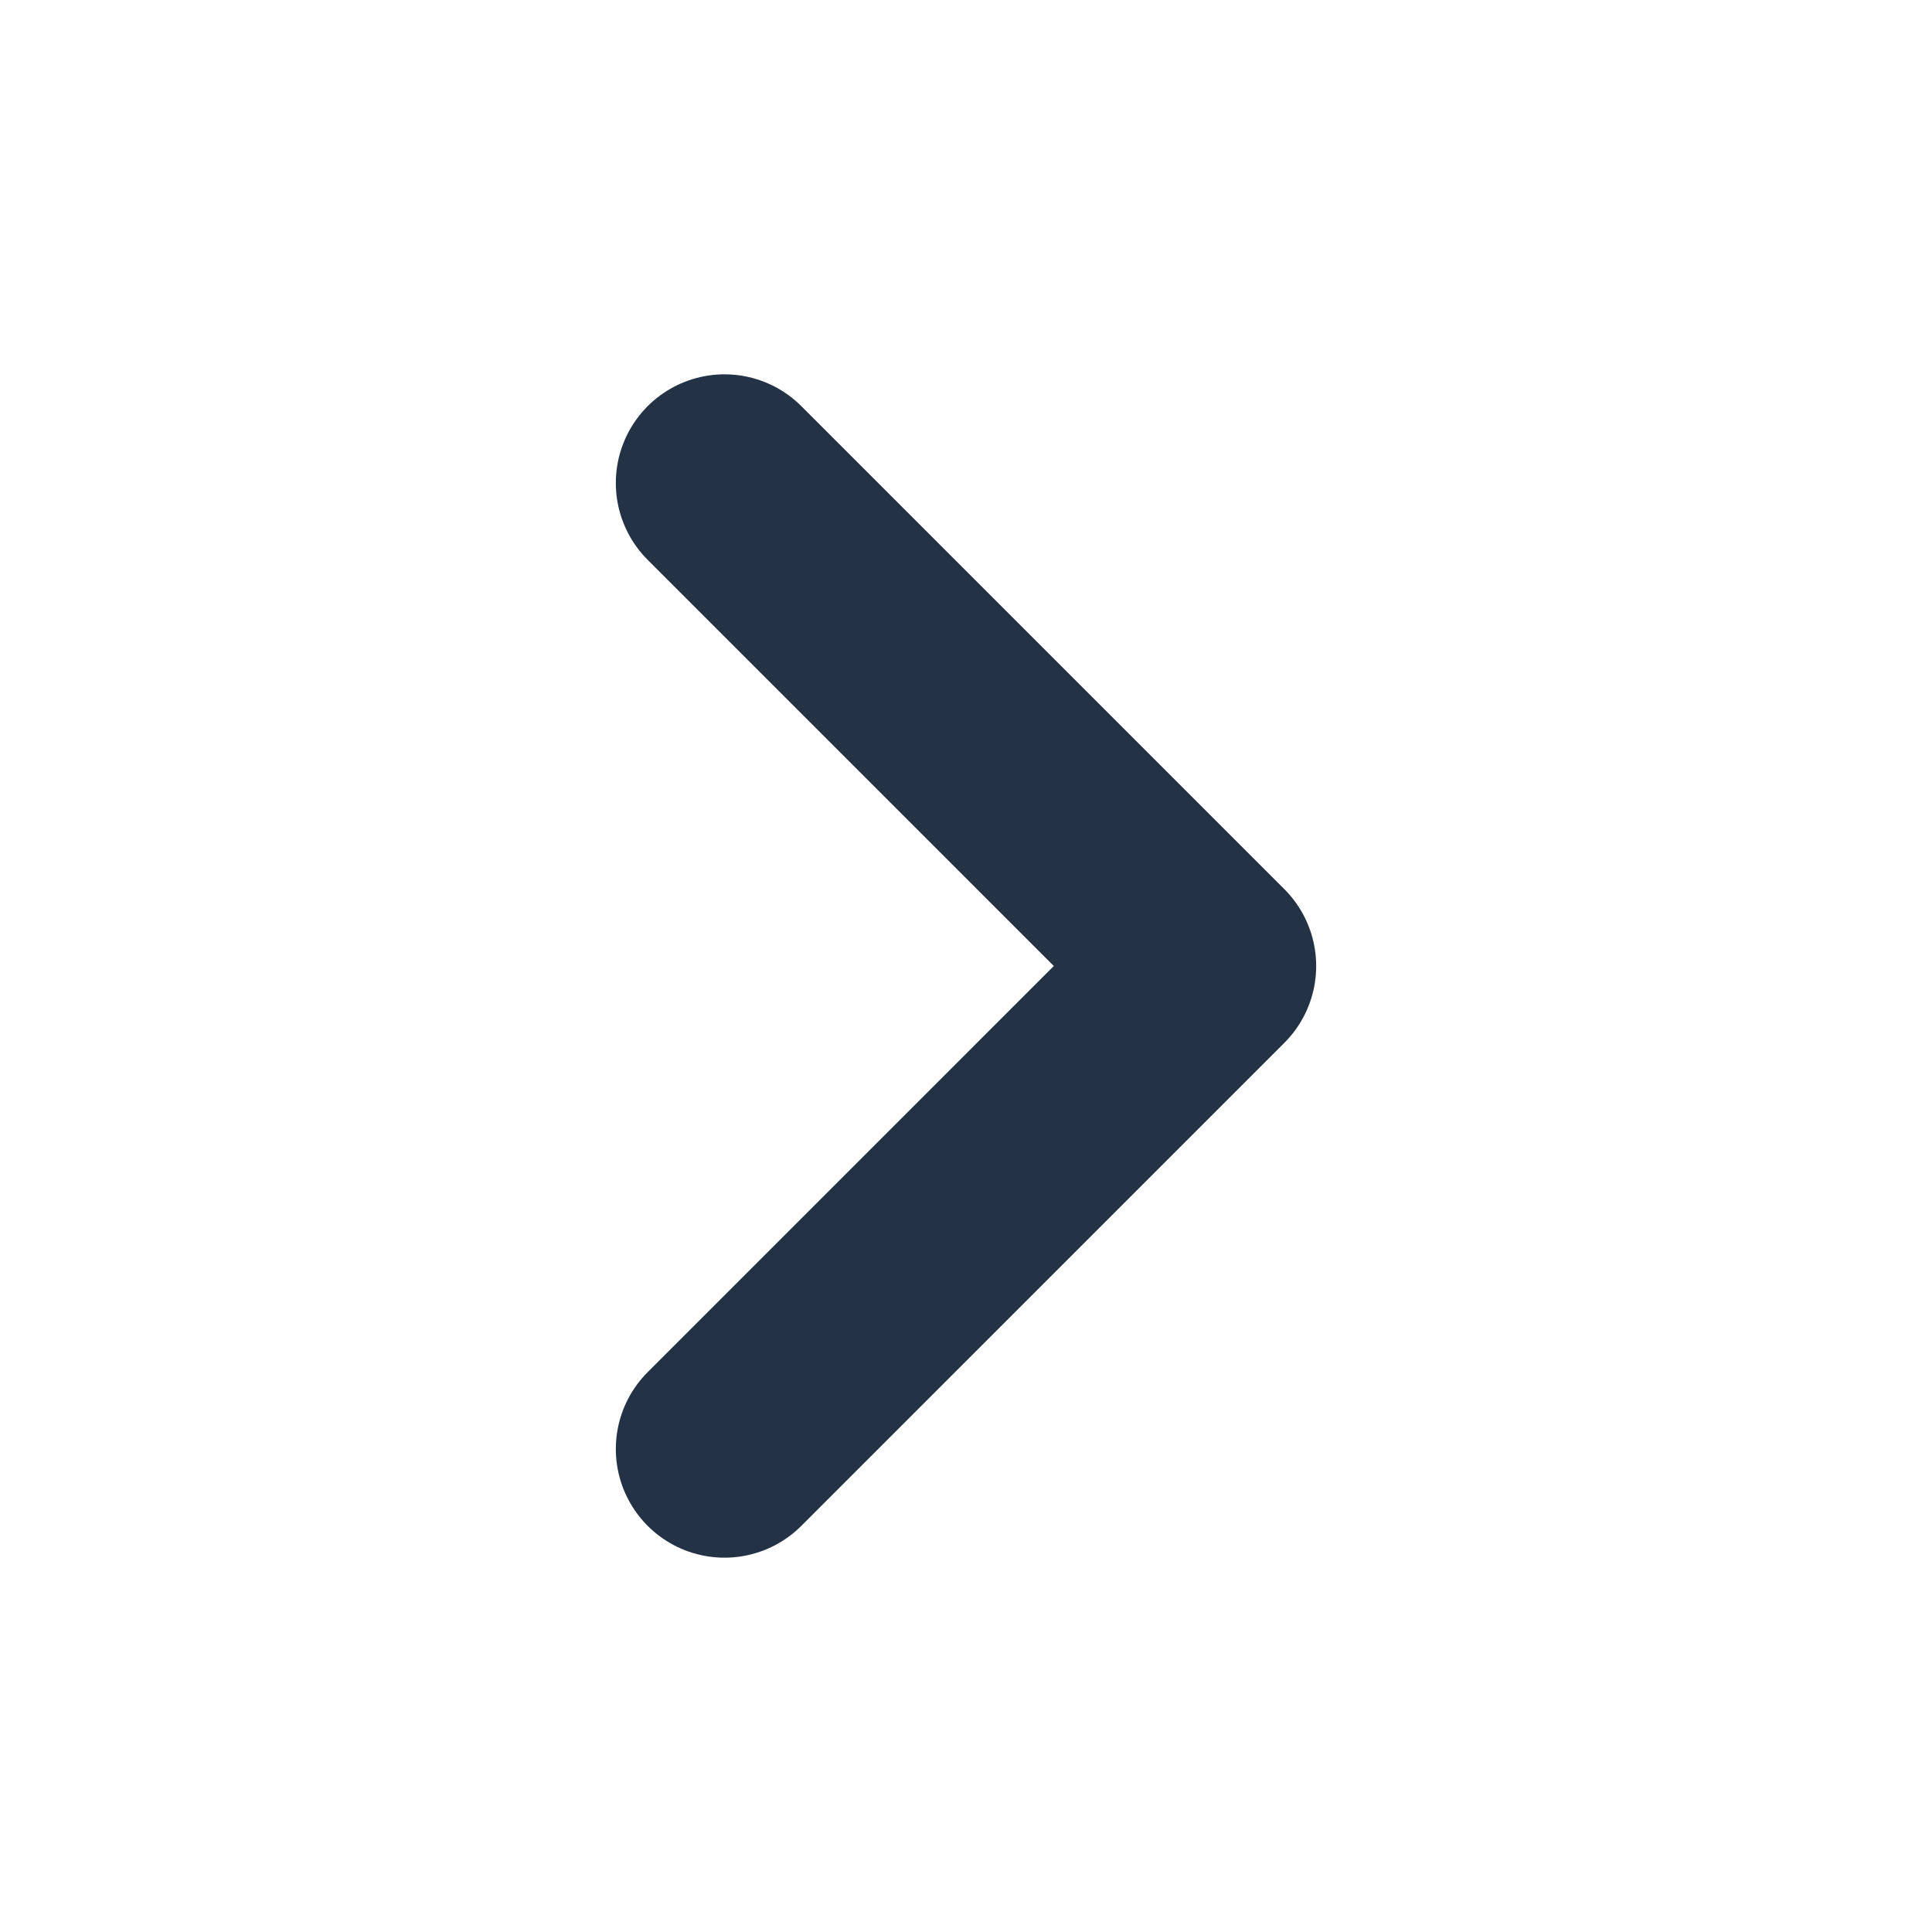
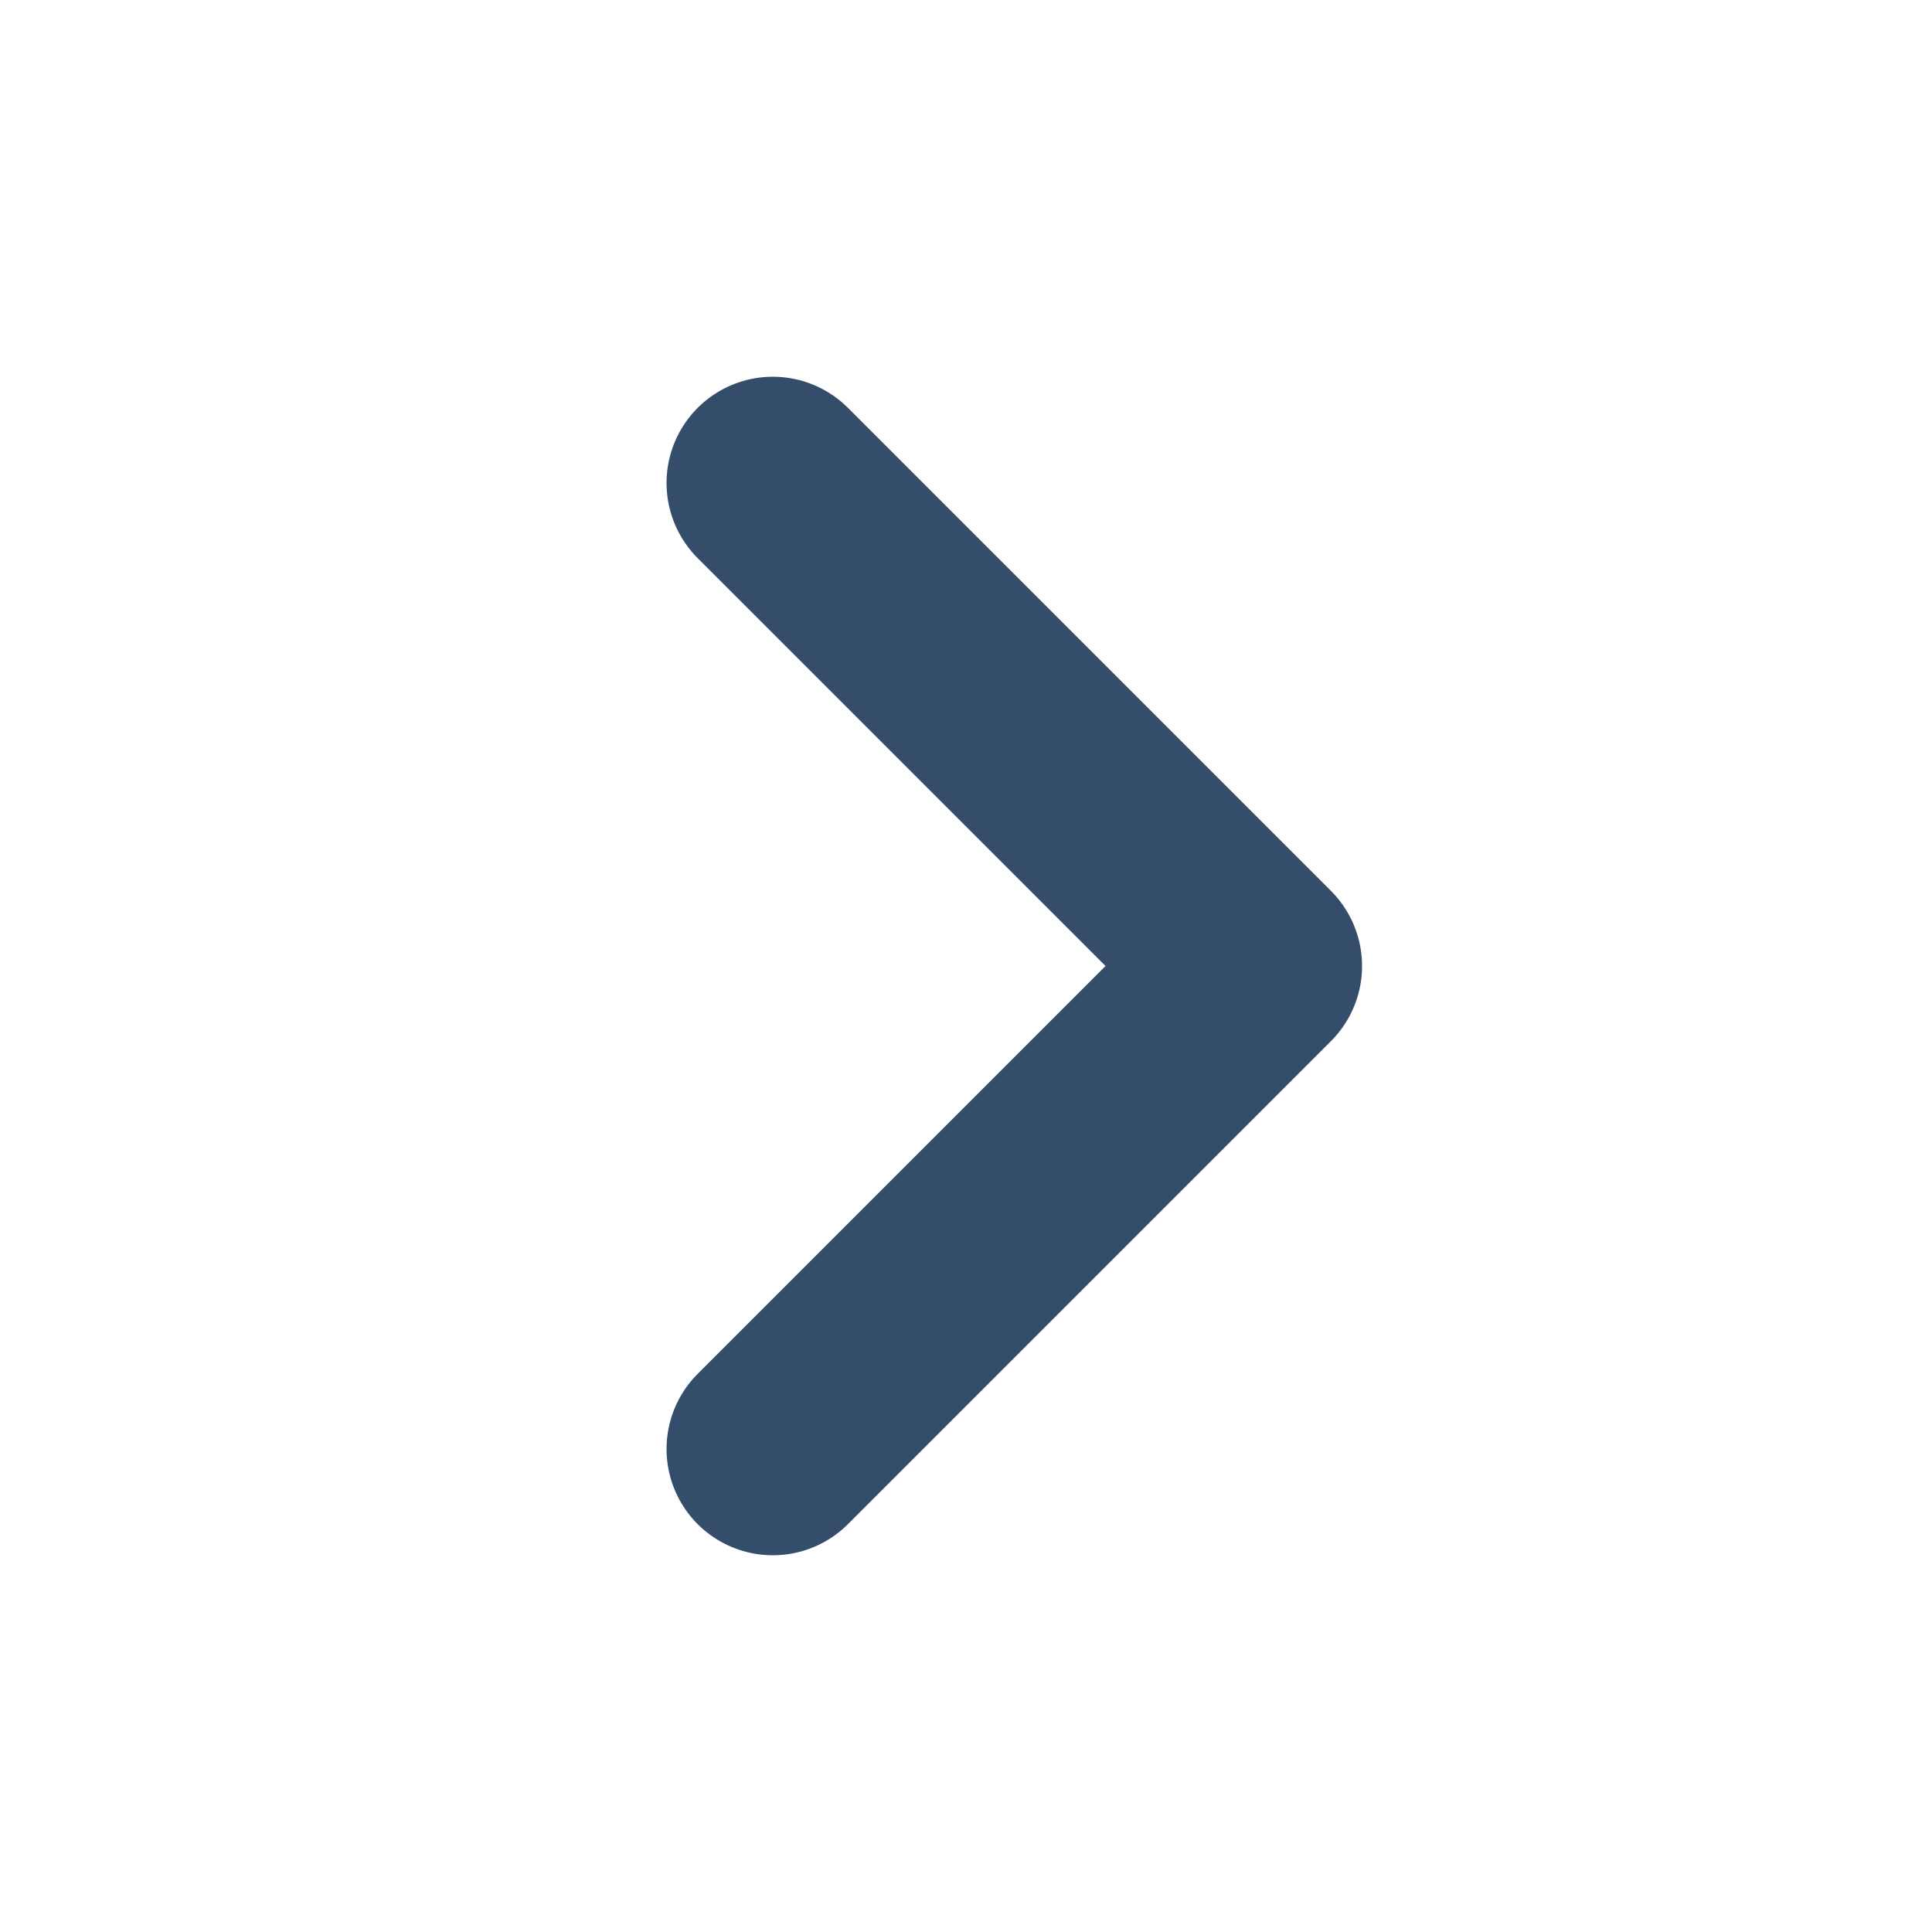
- <svg xmlns="http://www.w3.org/2000/svg" width="16" height="16" viewBox="0 0 16 16">
-   <polyline points="6 4 10 8 6 12" fill="none" stroke="#243246" stroke-width="1.8" stroke-linecap="round" stroke-linejoin="round" />
+ <svg xmlns="http://www.w3.org/2000/svg" width="20" height="20" viewBox="0 0 20 20">
+   <polyline points="8 5 13 10 8 15" fill="none" stroke="#334d6b" stroke-width="2.2" stroke-linecap="round" stroke-linejoin="round" />
</svg>
